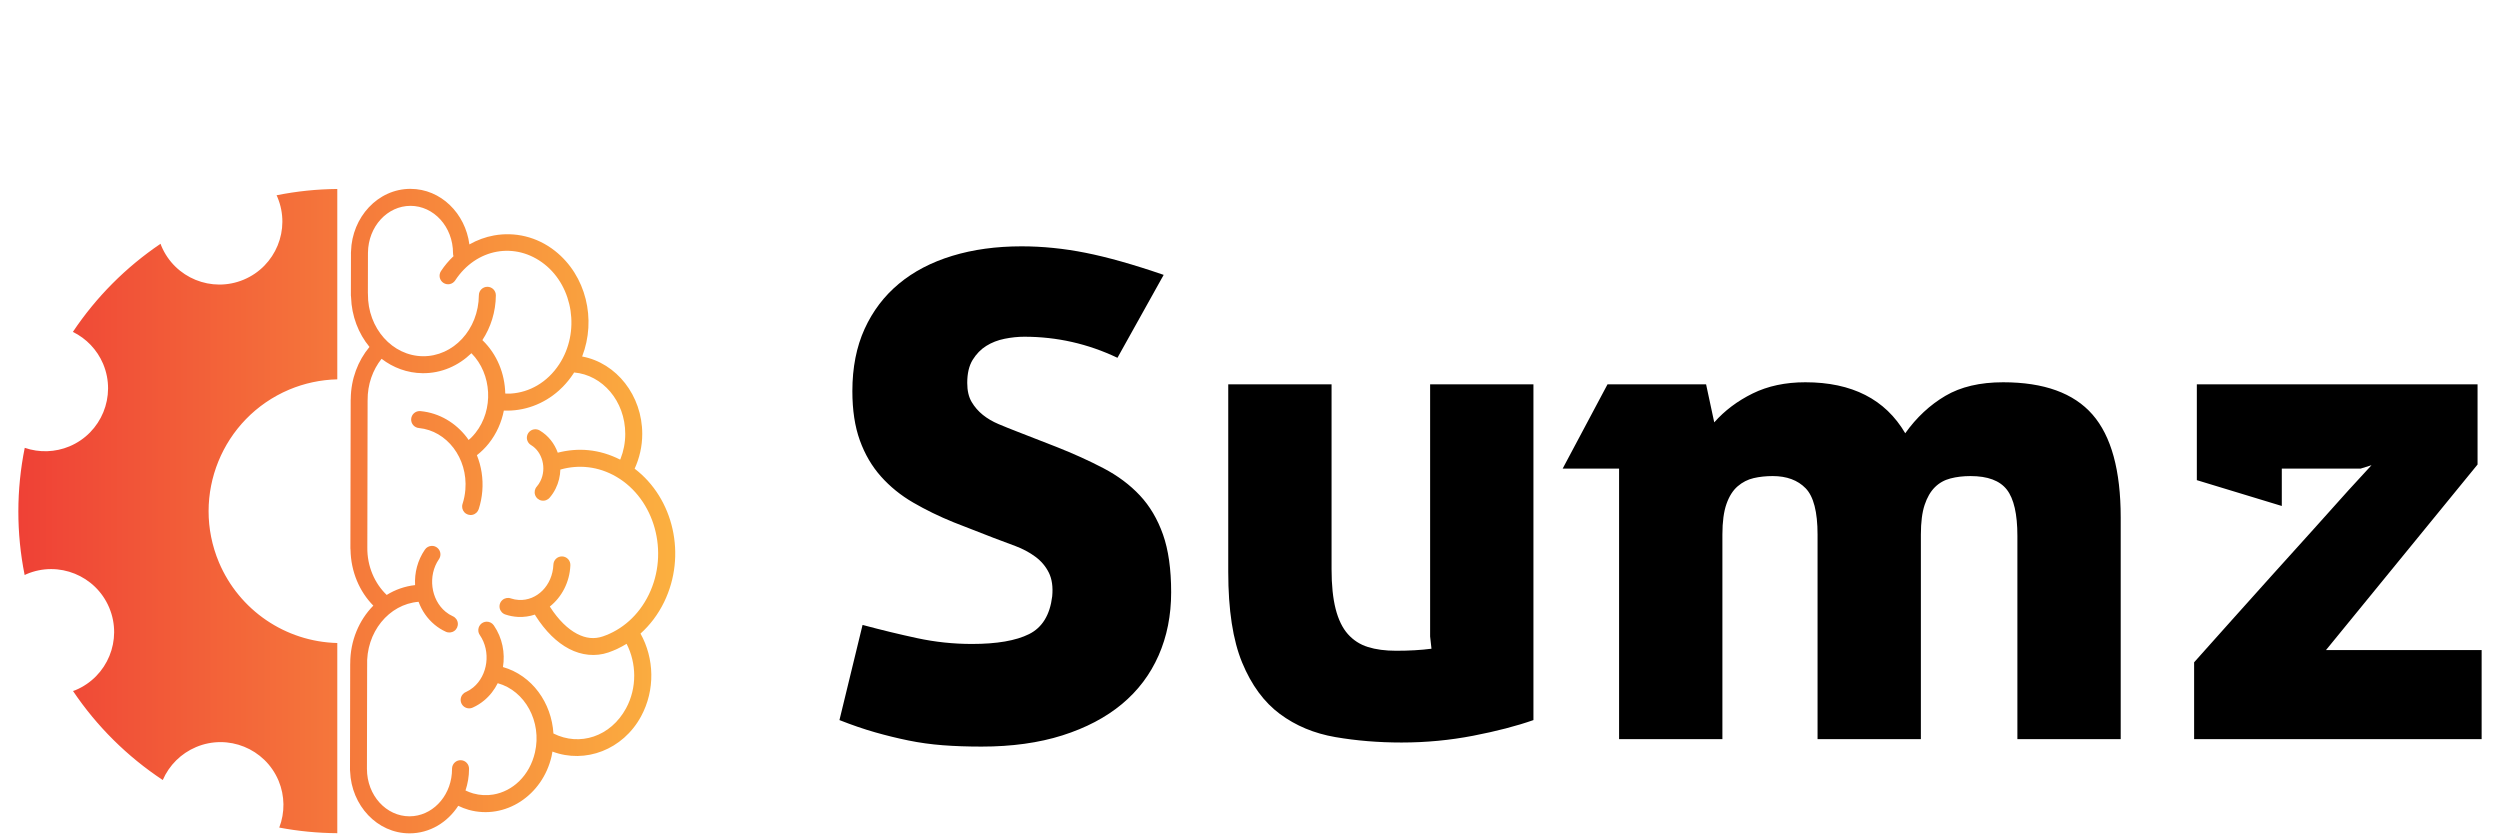
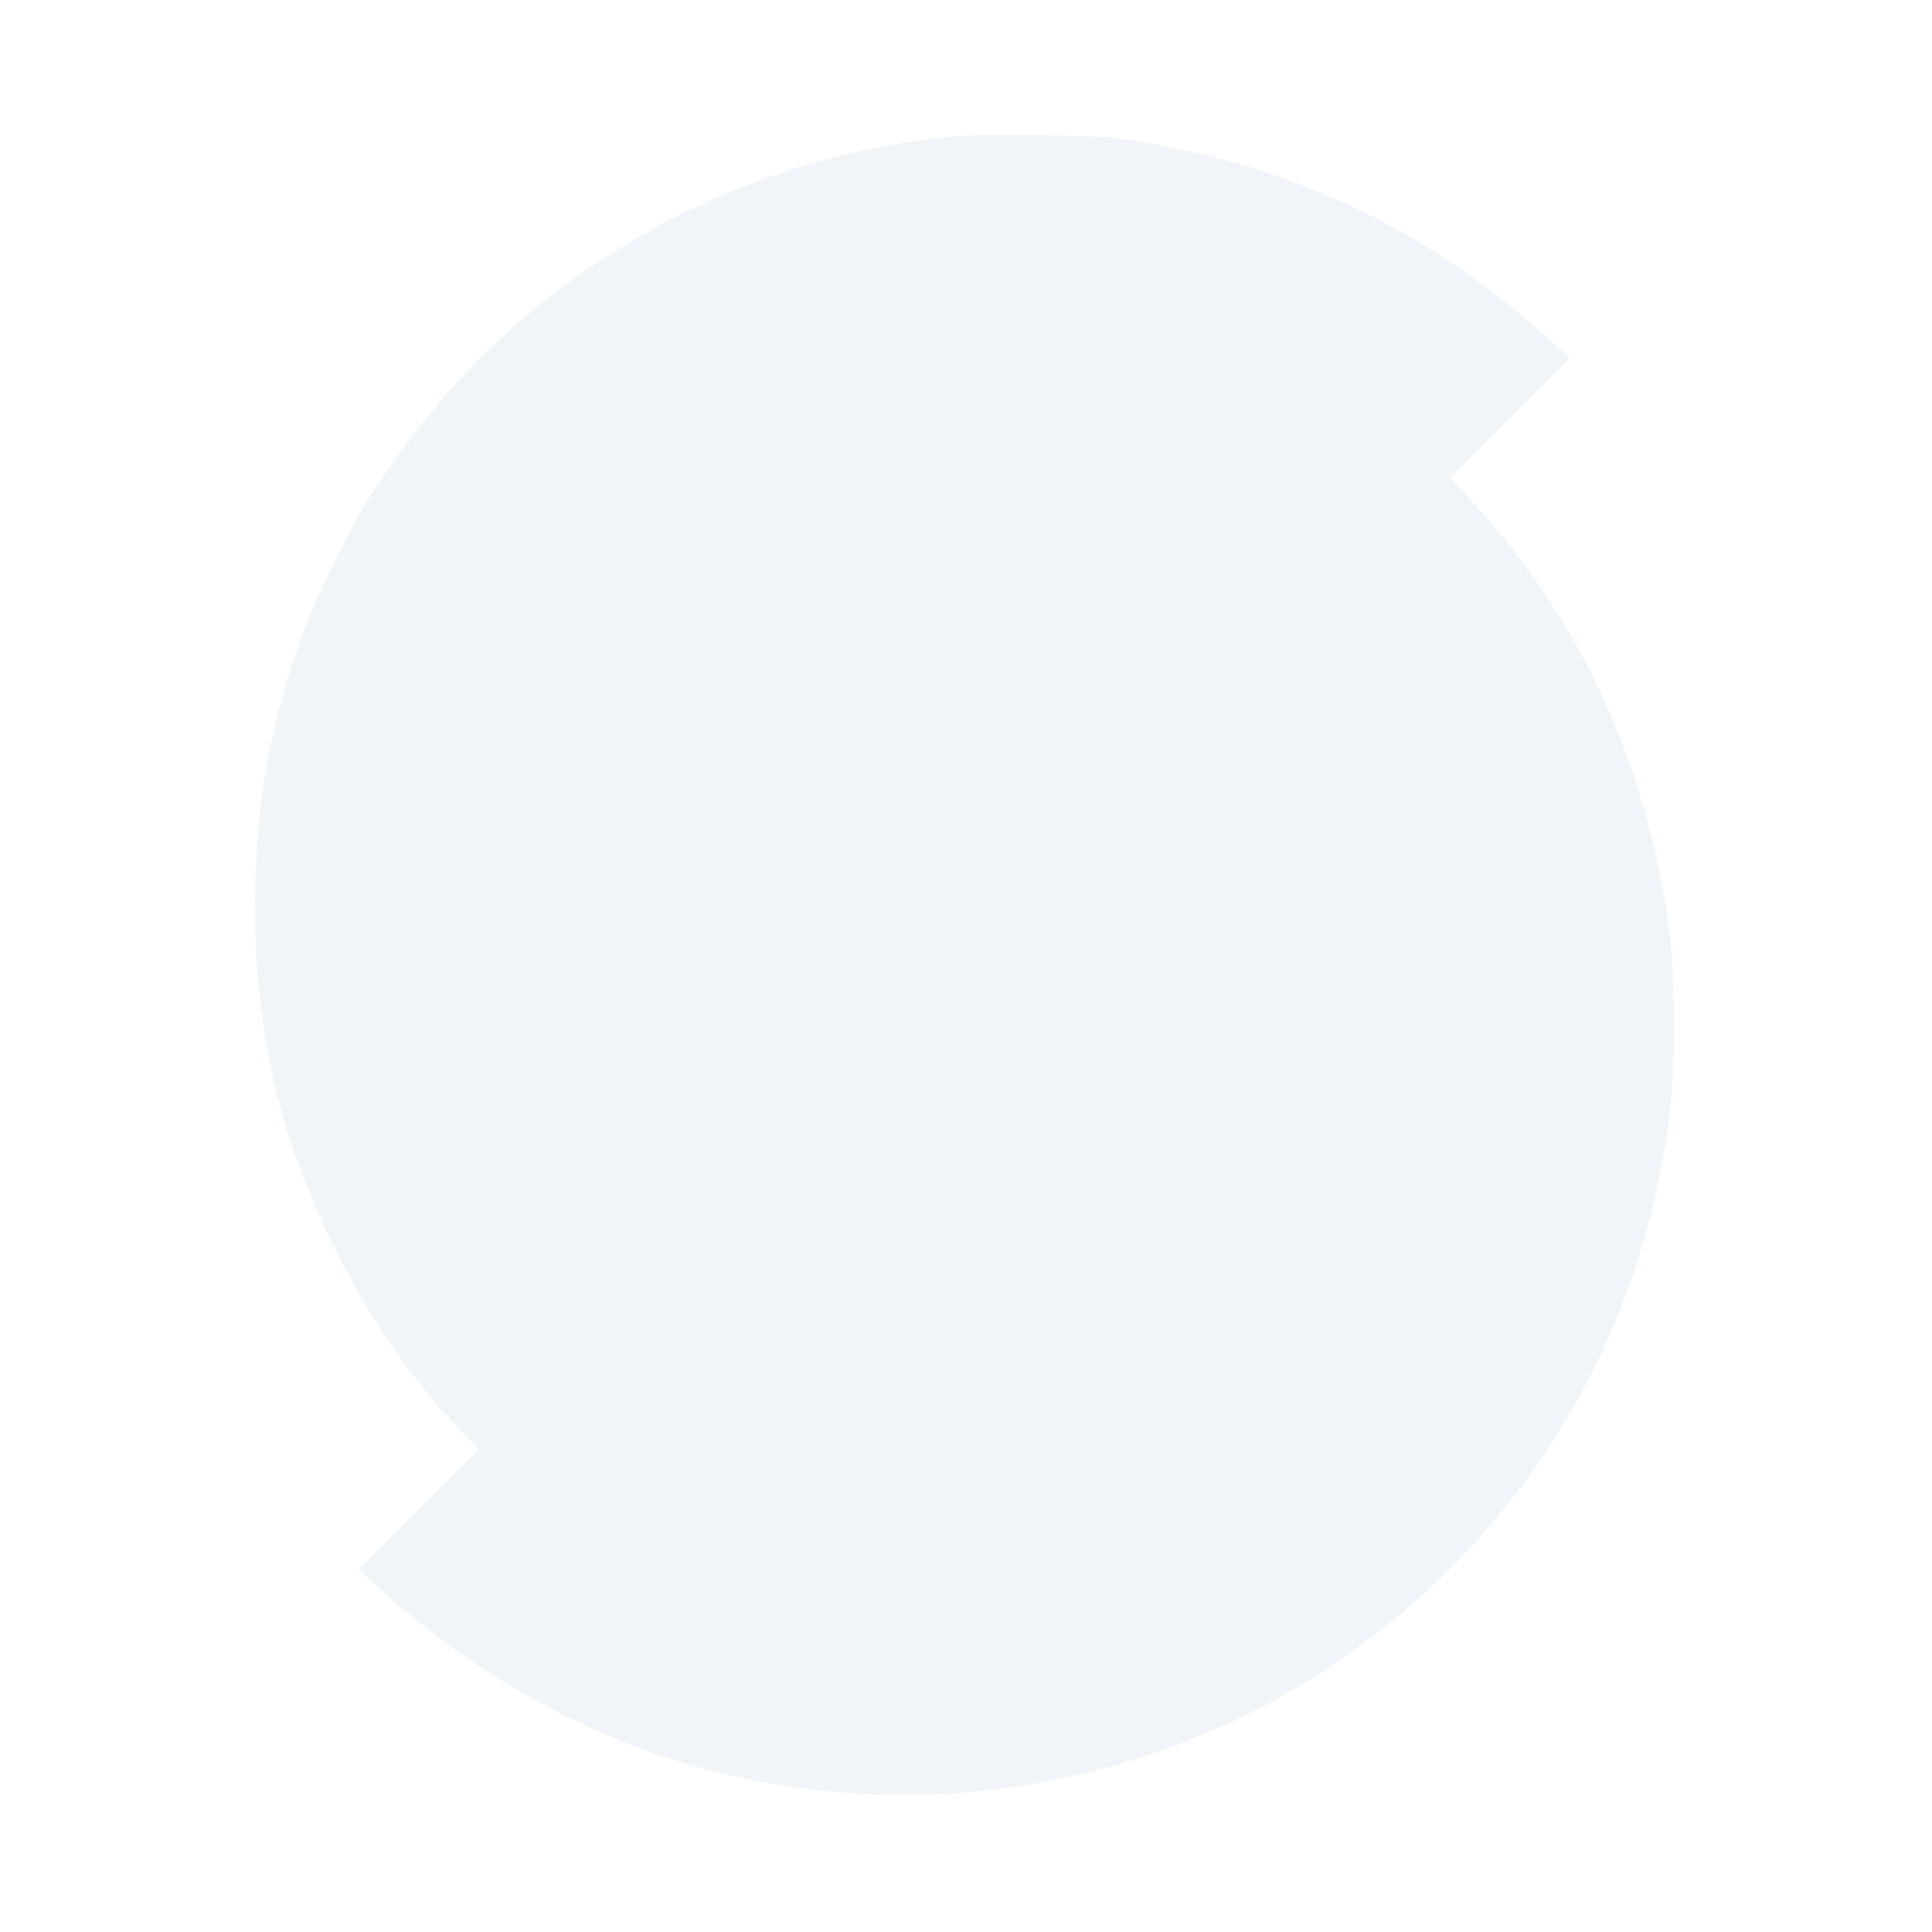
- <svg xmlns="http://www.w3.org/2000/svg" width="90" height="30" viewBox="0 0 300 101.491" class="css-1j8o68f" version="1.1" id="svg12">
-   <defs id="SvgjsDefs10989">
-     <linearGradient id="SvgjsLinearGradient10994">
-       <stop id="SvgjsStop10995" stop-color="#ef4136" offset="0" />
-       <stop id="SvgjsStop10996" stop-color="#fbb040" offset="1" />
-     </linearGradient>
-   </defs>
-   <g id="SvgjsG10990" featurekey="hmhgWD-0" transform="matrix(0.827779,0,0,0.827779,-1.498085,20.44879)" fill="url(#SvgjsLinearGradient10994)">
-     <path d="m59.5 3.082c-4.795 0-8.602 4.16-8.746 9.193a1.25 1.25 0 0 0-0.01 0.16v0.051 0.002c-2.12e-4 0.027-0.004 0.053-0.004 0.08a1.25 1.25 0 0 0 0.004 0.125l-0.012 6.062a1.25 1.25 0 0 0 0.027 0.27 1.25 1.25 0 0 0 0 0.006c0.088 2.786 1.089 5.342 2.709 7.309-1.697 2.033-2.723 4.707-2.754 7.625a1.25 1.25 0 0 0-0.012 0.18l-0.041 21.643a1.25 1.25 0 0 0 0 0.008c-3.4e-5 0.003 3.3e-5 0.005 0 0.008v0.164a1.25 1.25 0 0 0 0.018 0.215 1.25 1.25 0 0 0 0 0.008c0.058 3.216 1.313 6.136 3.356 8.213-2.113 2.135-3.4 5.177-3.398 8.484v0.002a1.25 1.25 0 0 0-0.006 0.121l-0.029 15.393a1.25 1.25 0 0 0 0 0.014c0 0.002-1e-6 0.004 0 0.006v0.156a1.25 1.25 0 0 0 0.018 0.225c0.189 4.991 3.977 9.1 8.742 9.1 2.987 0 5.589-1.618 7.166-4.051 0.492 0.234 1 0.442 1.537 0.592 5.393 1.499 10.865-2.125 12.193-7.873 0.054-0.233 0.09-0.466 0.129-0.699 4.827 1.821 10.372-0.265 13.033-5.17 2.117-3.903 1.951-8.559-0.076-12.191 1.391-1.247 2.581-2.804 3.471-4.631 3.343-6.865 1.417-15.253-4.334-19.629 0.706-1.55 1.119-3.279 1.119-5.115 0-5.654-3.788-10.445-8.842-11.391 2.112-5.442 0.607-11.91-4.006-15.543-2.675-2.106-5.914-2.814-8.961-2.268-1.26 0.226-2.482 0.678-3.623 1.322-0.591-4.563-4.201-8.174-8.668-8.174zm-10.766 0.018a47.453 47.453 0 0 0-8.94 0.928l0.006 0.004 0.002 0.002a9.264 9.264 0 0 1 0.111 0.238l0.025 0.062a9.264 9.264 0 0 1-4.973 12.109 9.264 9.264 0 0 1-12.115-4.951 9.264 9.264 0 0 1-0.121-0.328 47.453 47.453 0 0 0-12.898 12.963 9.264 9.264 0 0 1 4.436 4.674l0.027 0.064a9.264 9.264 0 0 1-4.973 12.107 9.264 9.264 0 0 1-6.574 0.213 47.453 47.453 0 0 0-0.014 18.713 9.264 9.264 0 0 1 0.295-0.139 9.264 9.264 0 0 1 12.133 4.906l0.027 0.064a9.264 9.264 0 0 1-4.973 12.105 9.264 9.264 0 0 1-0.363 0.131 47.453 47.453 0 0 0 13.203 13.094 9.264 9.264 0 0 1 4.887-4.842 9.264 9.264 0 0 1 12.135 4.906l0.027 0.064a9.264 9.264 0 0 1 0.09 6.869 47.453 47.453 0 0 0 8.539 0.826v-27.98a19.424 19.424 0 0 1-17.408-11.857 19.424 19.424 0 0 1 10.332-25.426 19.424 19.424 0 0 1 7.076-1.51v-28.012zm10.766 2.482c3.407 0 6.262 3.053 6.262 6.986a1.25 1.25 0 0 0 0.068 0.422c-0.678 0.644-1.302 1.37-1.844 2.197a1.25 1.25 0 1 0 2.092 1.369c3.092-4.723 8.867-5.748 13.127-2.393 4.26 3.355 5.272 10.002 2.18 14.725-1.758 2.685-4.399 4.144-7.119 4.314-0.273 0.017-0.547 0.005-0.82-0.004-0.062-2.905-1.192-5.772-3.367-7.863 1.227-1.869 1.961-4.138 1.984-6.58a1.25 1.25 0 1 0-2.5-0.025c-0.048 5.084-3.788 9.027-8.244 8.977-4.457-0.051-8.126-4.082-8.078-9.166a1.25 1.25 0 0 0-0.004-0.125 1.25 1.25 0 0 0-0.004-0.025l0.01-5.293 0.002-0.613c0.041-3.892 2.873-6.902 6.256-6.902zm8.973 21.689c3.012 3.038 3.31 8.29 0.594 11.713-0.216 0.272-0.442 0.524-0.68 0.756-0.108 0.105-0.224 0.192-0.336 0.289-0.087-0.124-0.166-0.253-0.258-0.373-1.634-2.135-4.022-3.601-6.799-3.871a1.25 1.25 0 0 0-0.123-0.008 1.25 1.25 0 0 0-0.119 2.496c4.081 0.397 7.202 4.402 6.824 9.07-0.059 0.73-0.2 1.427-0.412 2.082a1.25 1.25 0 1 0 2.379 0.768c0.271-0.839 0.451-1.726 0.525-2.648 0.151-1.861-0.146-3.663-0.795-5.277 0.633-0.494 1.224-1.067 1.75-1.73 1.142-1.439 1.876-3.106 2.215-4.836 2.914 0.127 5.822-0.905 8.111-2.957 0.198-0.177 0.39-0.362 0.578-0.555 0.565-0.577 1.085-1.221 1.549-1.93 0.035-0.053 0.062-0.109 0.096-0.162 4.168 0.358 7.527 4.197 7.527 9.037 0 1.307-0.248 2.544-0.691 3.66-0.017 0.043-0.041 0.082-0.059 0.125-1.5-0.762-3.071-1.23-4.65-1.387-1.53-0.151-3.059-0.014-4.529 0.367-0.476-1.33-1.372-2.499-2.639-3.26a1.25 1.25 0 0 0-0.715-0.186 1.25 1.25 0 0 0-0.572 2.328c1.649 0.99 2.32 3.403 1.371 5.303-0.148 0.297-0.324 0.56-0.52 0.789a1.25 1.25 0 1 0 1.9 1.623c0.33-0.386 0.618-0.819 0.855-1.295 0.449-0.898 0.674-1.862 0.703-2.818 2.682-0.766 5.597-0.49 8.254 1.066 5.612 3.287 7.801 11.083 4.758 17.334-1.509 3.098-3.98 5.197-6.754 6.143-1.248 0.426-2.485 0.312-3.814-0.383s-2.721-2.014-3.977-3.977a1.25 1.25 0 0 0-0.02-0.029c1.752-1.386 2.922-3.583 3.025-6.059a1.25 1.25 0 0 0-1.215-1.318 1.25 1.25 0 0 0-1.283 1.215c-0.128 3.081-2.439 5.323-5.07 5.191-0.411-0.021-0.805-0.098-1.182-0.225a1.251 1.251 0 1 0-0.797 2.371c0.588 0.198 1.211 0.317 1.853 0.35 0.866 0.043 1.697-0.085 2.477-0.342a1.25 1.25 0 0 0 0.105 0.193c1.43 2.235 3.089 3.887 4.924 4.846 1.835 0.959 3.878 1.182 5.779 0.533 0.932-0.318 1.828-0.751 2.682-1.273 1.459 2.842 1.556 6.473-0.078 9.486-2.268 4.181-6.834 5.646-10.688 3.707-0.271-4.508-3.128-8.544-7.426-9.775 0.339-2.074-0.082-4.286-1.336-6.117a1.25 1.25 0 0 0-1.062-0.559 1.25 1.25 0 0 0-1.217 1.43 1.25 1.25 0 0 0 0.023 0.123 1.25 1.25 0 0 0 0.191 0.418c1.656 2.418 1.187 5.928-0.979 7.711-0.339 0.279-0.694 0.499-1.059 0.664a1.25 1.25 0 1 0 1.031 2.275c0.567-0.257 1.112-0.594 1.617-1.01 0.868-0.715 1.54-1.593 2.023-2.559a1.25 1.25 0 0 0 0.023 0.008c3.983 1.107 6.501 5.648 5.453 10.184-0.786 3.401-3.263 5.713-6.133 6.189-0.239 0.04-0.481 0.068-0.725 0.082-0.488 0.028-0.985 0.001-1.482-0.08-0.249-0.041-0.497-0.095-0.746-0.164-0.395-0.11-0.768-0.263-1.131-0.436 0.331-1 0.52-2.07 0.52-3.184a1.25 1.25 0 0 0-2.498-0.088 1.25 1.25 0 0 0-0.002 0.088c0 3.688-2.51 6.601-5.631 6.951-0.208 0.023-0.418 0.035-0.631 0.035-3.405 0-6.257-3.05-6.26-6.981-1e-6 -0.002 0-0.004 0-0.006l0.029-14.947a1.25 1.25 0 0 0 0.002-0.154c-0.216-5 3.212-9.125 7.566-9.473 0.477 1.292 1.27 2.471 2.379 3.385 0.505 0.416 1.048 0.755 1.615 1.012a1.25 1.25 0 1 0 1.031-2.277c-0.365-0.165-0.72-0.385-1.059-0.664-2.165-1.783-2.634-5.293-0.979-7.711a1.25 1.25 0 0 0-1.041-1.971 1.25 1.25 0 0 0-1.022 0.559c-1.073 1.567-1.537 3.412-1.438 5.211-1.517 0.169-2.928 0.674-4.176 1.447-1.756-1.68-2.887-4.186-2.85-7.004l0.02-10.695 0.021-10.838a1.25 1.25 0 0 0 0.002-0.1c-0.022-2.354 0.765-4.493 2.053-6.107 1.701 1.308 3.773 2.093 6.031 2.119 2.771 0.032 5.28-1.095 7.184-2.936z" id="path6" />
-   </g>
-   <g id="SvgjsG10991" featurekey="1RRcwp-0" transform="matrix(4.139081,0,0,4.139081,97.59891,7.235049)" fill="#000000">
-     <path d="M3.94 13.62 c-0.427 -0.173 -0.823 -0.367 -1.19 -0.58 s-0.683 -0.47 -0.95 -0.77 s-0.473 -0.653 -0.62 -1.06 s-0.22 -0.89 -0.22 -1.45 c0 -0.693 0.12 -1.303 0.36 -1.83 s0.577 -0.97 1.01 -1.33 s0.957 -0.633 1.57 -0.82 s1.293 -0.28 2.04 -0.28 c0.613 0 1.24 0.063 1.88 0.19 s1.407 0.343 2.3 0.65 l-1.36 2.44 c-0.867 -0.413 -1.78 -0.62 -2.74 -0.62 c-0.187 0 -0.38 0.02 -0.58 0.06 s-0.38 0.11 -0.54 0.21 s-0.293 0.237 -0.4 0.41 s-0.16 0.4 -0.16 0.68 c0 0.227 0.043 0.413 0.13 0.56 s0.197 0.273 0.33 0.38 s0.287 0.197 0.46 0.27 s0.347 0.143 0.52 0.21 l1.18 0.46 c0.507 0.2 0.97 0.41 1.39 0.63 s0.777 0.487 1.07 0.8 s0.52 0.697 0.68 1.15 s0.24 1.02 0.24 1.7 s-0.123 1.3 -0.37 1.86 s-0.607 1.037 -1.08 1.43 s-1.057 0.7 -1.75 0.92 s-1.487 0.33 -2.38 0.33 c-0.413 0 -0.793 -0.013 -1.14 -0.04 s-0.683 -0.073 -1.01 -0.14 s-0.653 -0.147 -0.98 -0.24 s-0.677 -0.213 -1.05 -0.36 l0.68 -2.8 c0.547 0.147 1.083 0.277 1.61 0.39 s1.063 0.17 1.61 0.17 c0.733 0 1.293 -0.097 1.68 -0.29 s0.613 -0.563 0.68 -1.11 c0.027 -0.28 -0.007 -0.513 -0.1 -0.7 s-0.227 -0.343 -0.4 -0.47 s-0.367 -0.23 -0.58 -0.31 l-0.64 -0.24 z M12.02 9.56 l3.04 -0 l0 5.44 c0 0.467 0.04 0.857 0.12 1.17 s0.2 0.56 0.36 0.74 s0.357 0.307 0.59 0.38 s0.51 0.11 0.83 0.11 c0.387 0 0.733 -0.02 1.04 -0.06 l-0.04 -0.36 l0 -7.42 l3.04 0 l0 9.88 c-0.493 0.173 -1.083 0.327 -1.77 0.46 s-1.39 0.2 -2.11 0.2 c-0.68 0 -1.33 -0.053 -1.95 -0.16 s-1.163 -0.333 -1.63 -0.68 s-0.837 -0.85 -1.11 -1.51 s-0.41 -1.55 -0.41 -2.67 l0 -5.52 z M23.52 12.04 l-1.66 0 l1.32 -2.48 l2.9 0 l0.24 1.12 c0.307 -0.347 0.683 -0.63 1.13 -0.85 s0.963 -0.33 1.55 -0.33 c1.373 0 2.353 0.5 2.94 1.5 c0.333 -0.467 0.727 -0.833 1.18 -1.1 s1.02 -0.4 1.7 -0.4 c1.2 0 2.077 0.317 2.63 0.95 s0.83 1.643 0.83 3.03 l0 6.52 l-3.04 0 l0 -5.98 c0 -0.64 -0.103 -1.093 -0.31 -1.36 s-0.563 -0.4 -1.07 -0.4 c-0.213 0 -0.41 0.023 -0.59 0.07 s-0.333 0.133 -0.46 0.26 s-0.227 0.3 -0.3 0.52 s-0.11 0.51 -0.11 0.87 l0 6.02 l-3.04 0 l0 -6.02 c0 -0.667 -0.117 -1.12 -0.35 -1.36 s-0.557 -0.36 -0.97 -0.36 c-0.2 0 -0.387 0.02 -0.56 0.06 s-0.33 0.12 -0.47 0.24 s-0.25 0.293 -0.33 0.52 s-0.12 0.527 -0.12 0.9 l0 6.02 l-3.04 0 l0 -7.96 z M44.32 17.38 l4.58 0 l0 2.62 l-8.46 0 l0 -2.26 l0.33 -0.37 l0.84 -0.94 l1.13 -1.26 l1.2 -1.33 l1.04 -1.16 l0.68 -0.74 l-0.32 0.1 l-2.32 0 l0 1.1 l-2.5 -0.76 l0 -2.82 l8.26 0 l0 2.36 z" id="path9" />
+ <svg xmlns="http://www.w3.org/2000/svg" version="1.0" width="720pt" height="720pt" viewBox="0 0 720 720" preserveAspectRatio="xMidYMid meet">
+   <g transform="translate(0,720) scale(0.1,-0.1)" fill="#f1f5f9" stroke="none">
+     <path d="M3476 6684 c-375 -50 -710 -157 -1027 -329 -381 -207 -688 -474 -946 -825 -105 -144 -160 -231 -238 -385 -215 -422 -315 -840 -315 -1320 0 -455 87 -840 279 -1240 131 -272 292 -510 469 -696 l86 -90 -224 -224 -223 -223 62 -58 c302 -279 675 -504 1046 -631 1270 -433 2683 80 3380 1227 224 368 365 800 405 1239 16 167 8 505 -15 651 -92 599 -329 1109 -712 1532 -31 35 -66 73 -77 86 l-20 23 223 223 222 222 -103 92 c-430 380 -902 609 -1463 708 -133 24 -181 27 -425 30 -199 2 -305 -1 -384 -12z" />
  </g>
</svg>
